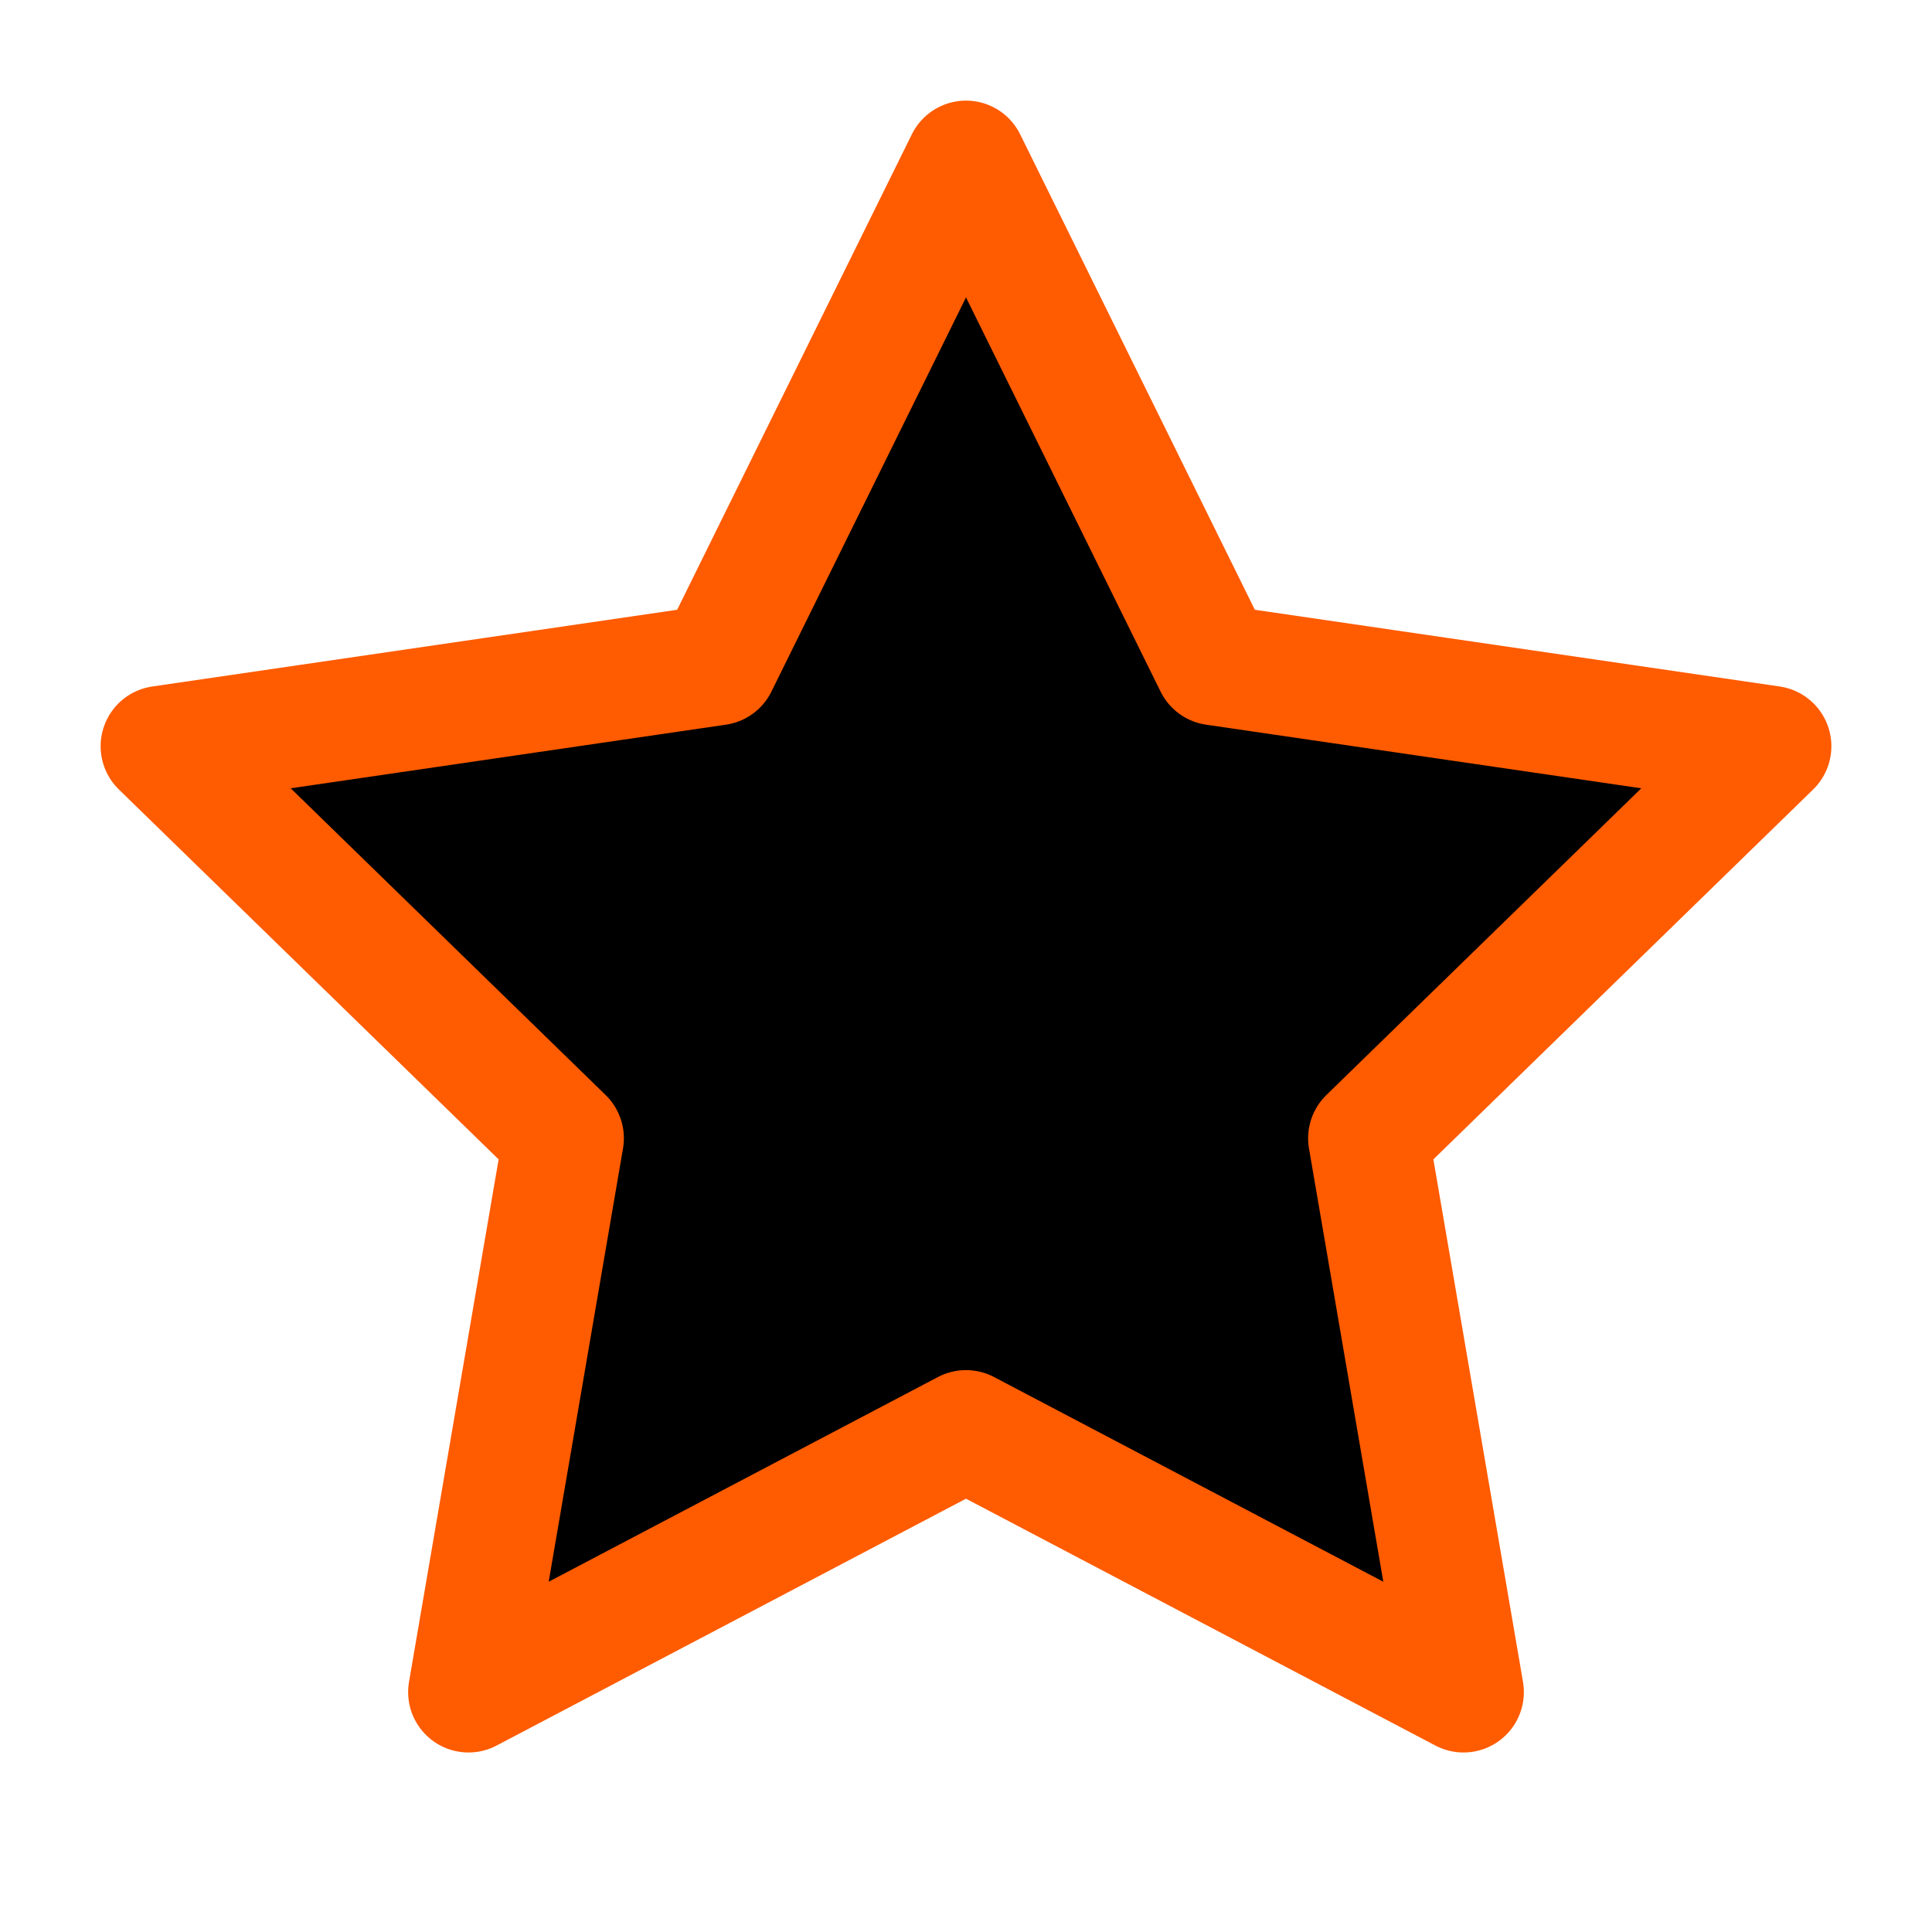
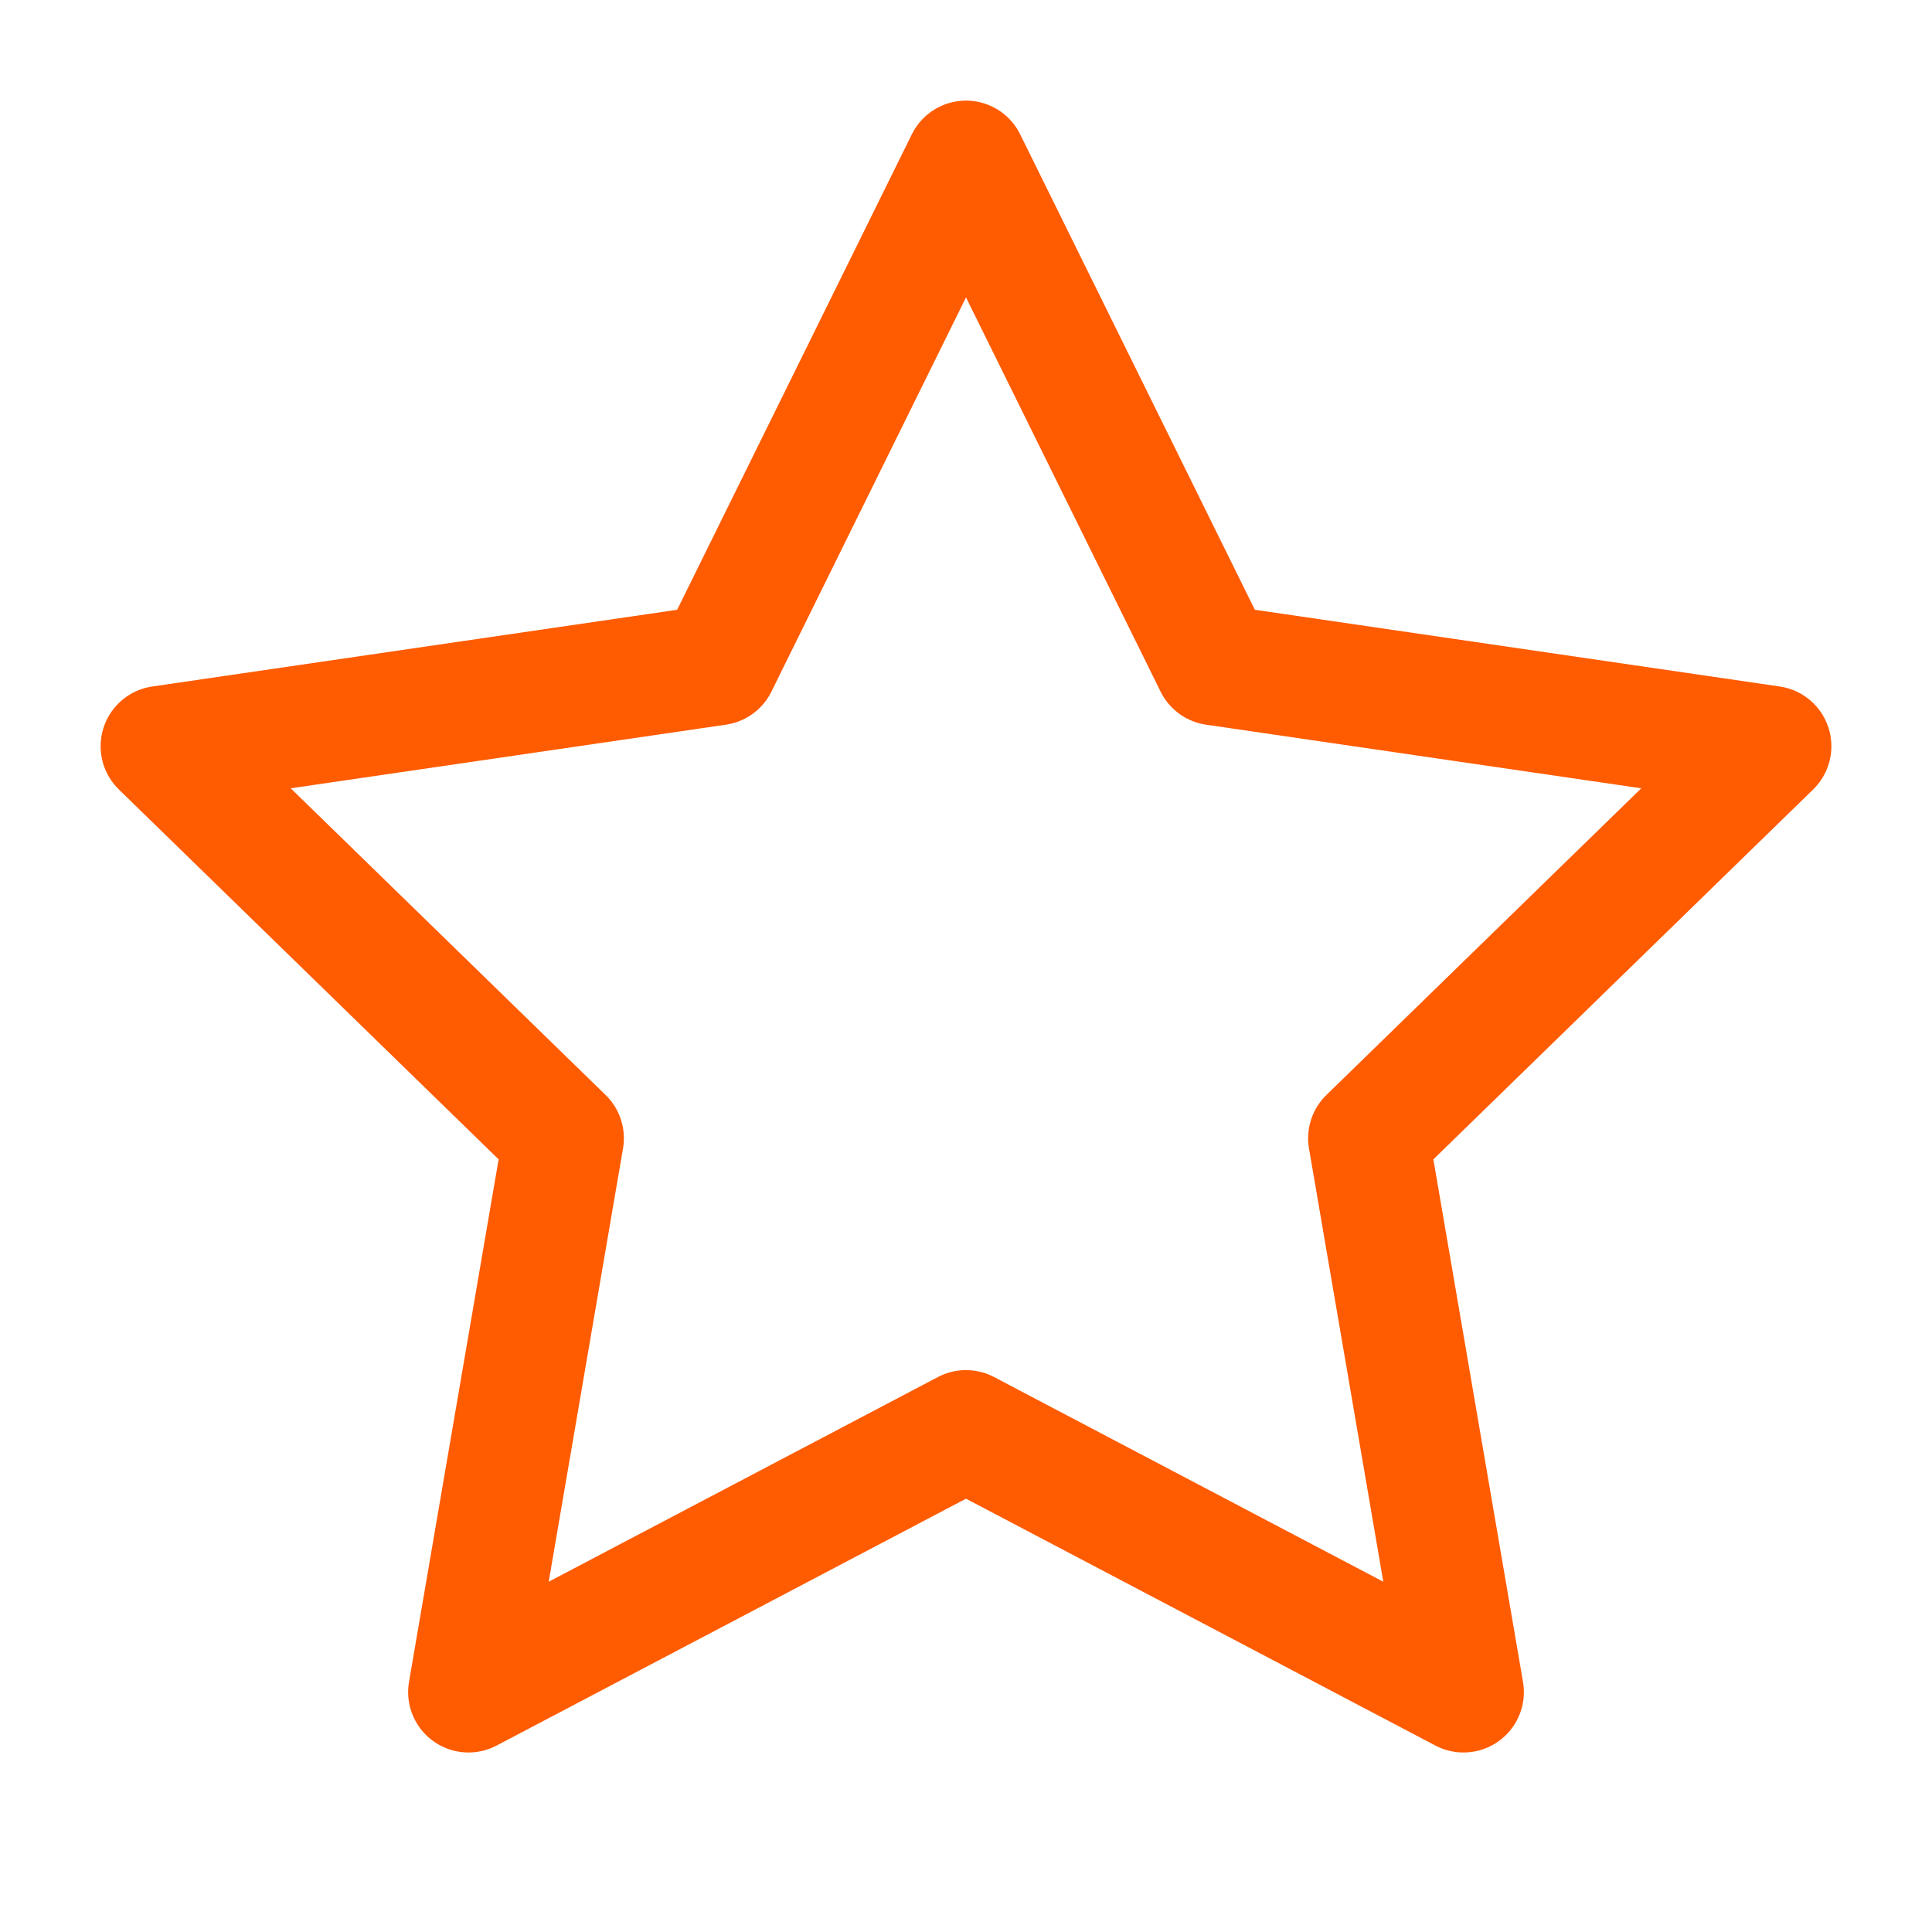
<svg xmlns="http://www.w3.org/2000/svg" width="24" height="24" viewBox="0 0 24 24" fill="none">
-   <path d="M12 2L15.09 8.26L22 9.27L17 14.14L18.18 21.02L12 17.77L5.82 21.02L7 14.14L2 9.27L8.91 8.26L12 2Z" fill="currentColor" stroke="#FF5B00" stroke-width="1.5" stroke-linecap="round" stroke-linejoin="round" />
+   <path d="M12 2L15.09 8.26L22 9.27L17 14.14L18.18 21.02L12 17.77L5.82 21.02L7 14.14L2 9.27L8.91 8.26L12 2Z" stroke="#FF5B00" stroke-width="1.5" stroke-linecap="round" stroke-linejoin="round" />
</svg>
